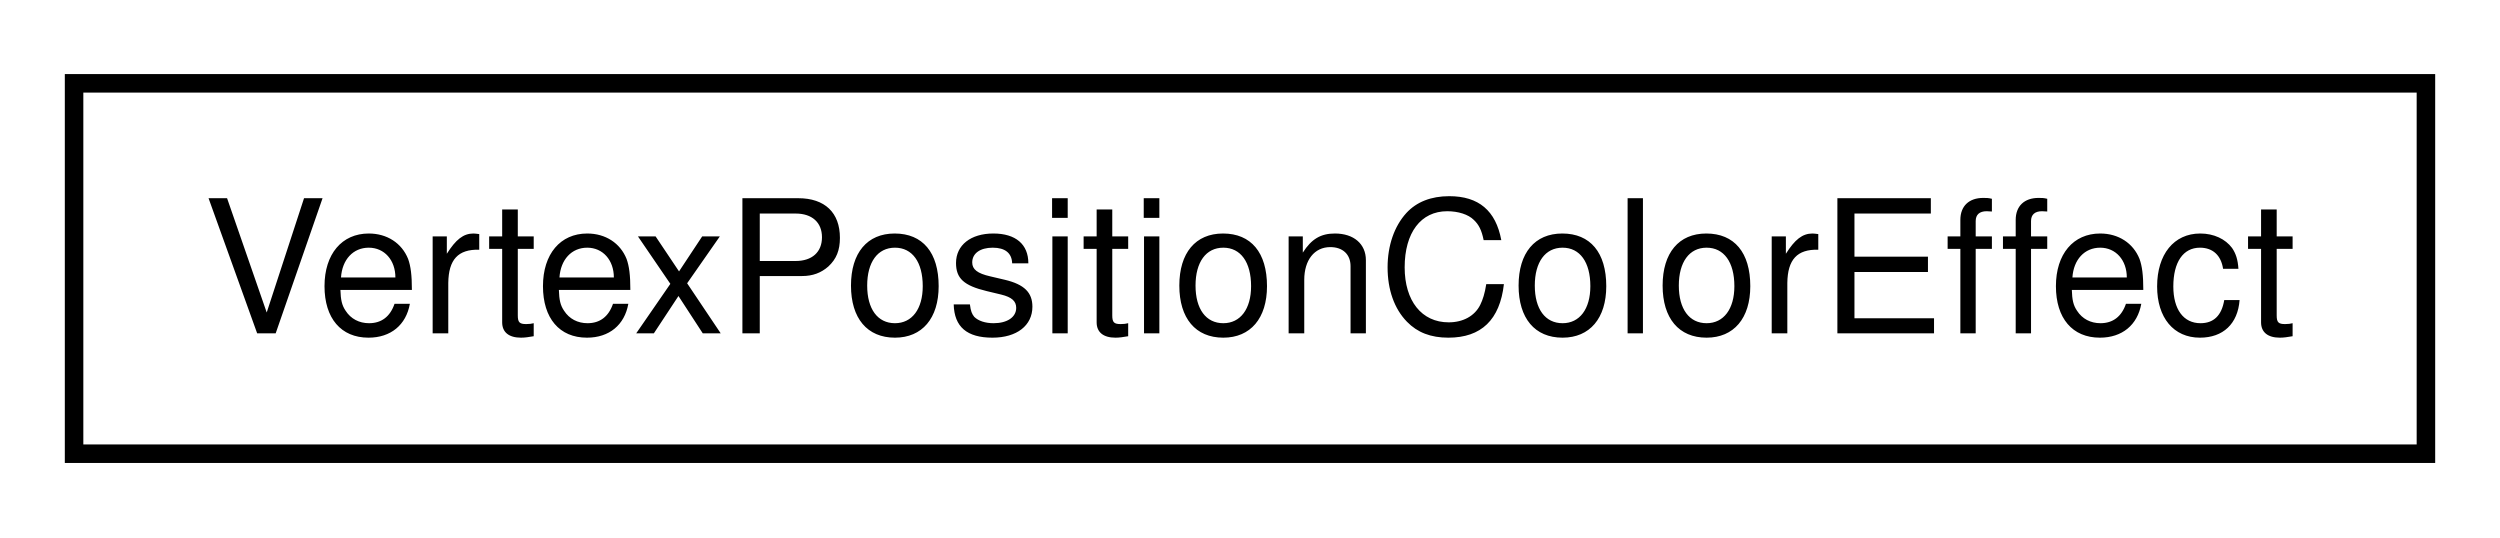
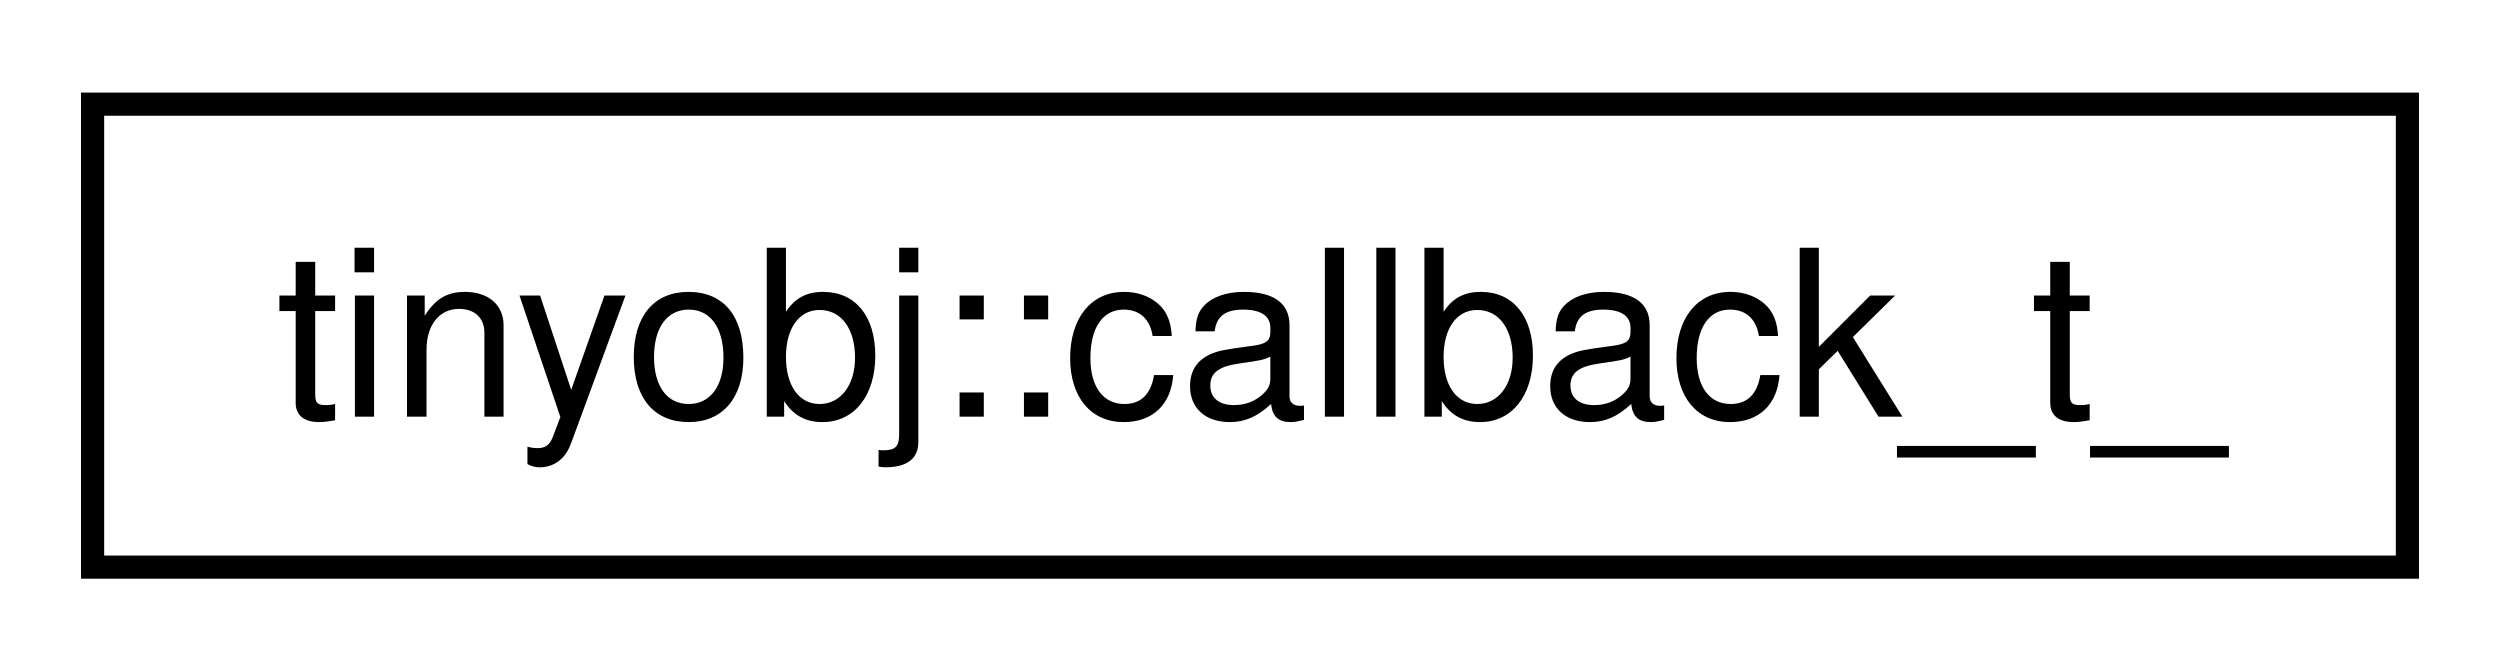
- <svg xmlns="http://www.w3.org/2000/svg" xmlns:xlink="http://www.w3.org/1999/xlink" width="135pt" height="29pt" viewBox="0.00 0.00 135.00 29.00">
+ <svg xmlns="http://www.w3.org/2000/svg" xmlns:xlink="http://www.w3.org/1999/xlink" width="108pt" height="29pt" viewBox="0.00 0.00 108.00 29.00">
  <g id="graph0" class="graph" transform="scale(1 1) rotate(0) translate(4 25)">
    <g id="node1" class="node">
      <g id="a_node1">
-         <a xlink:href="class_vertex_position_color_effect.html" target="_top" xlink:title=" ">
-           <polygon fill="none" stroke="black" points="0,-0.5 0,-20.5 127,-20.5 127,-0.5 0,-0.5" />
-           <text text-anchor="middle" x="63.5" y="-7" font-family="Helvetica,sans-Serif" font-size="10.00">VertexPositionColorEffect</text>
+         <a xlink:href="structtinyobj_1_1callback__t__.html" target="_top" xlink:title=" ">
+           <polygon fill="none" stroke="black" points="0,-0.5 0,-20.5 100,-20.5 100,-0.5 0,-0.5" />
+           <text text-anchor="middle" x="50" y="-7" font-family="Helvetica,sans-Serif" font-size="10.00">tinyobj::callback_t_</text>
        </a>
      </g>
    </g>
  </g>
</svg>
